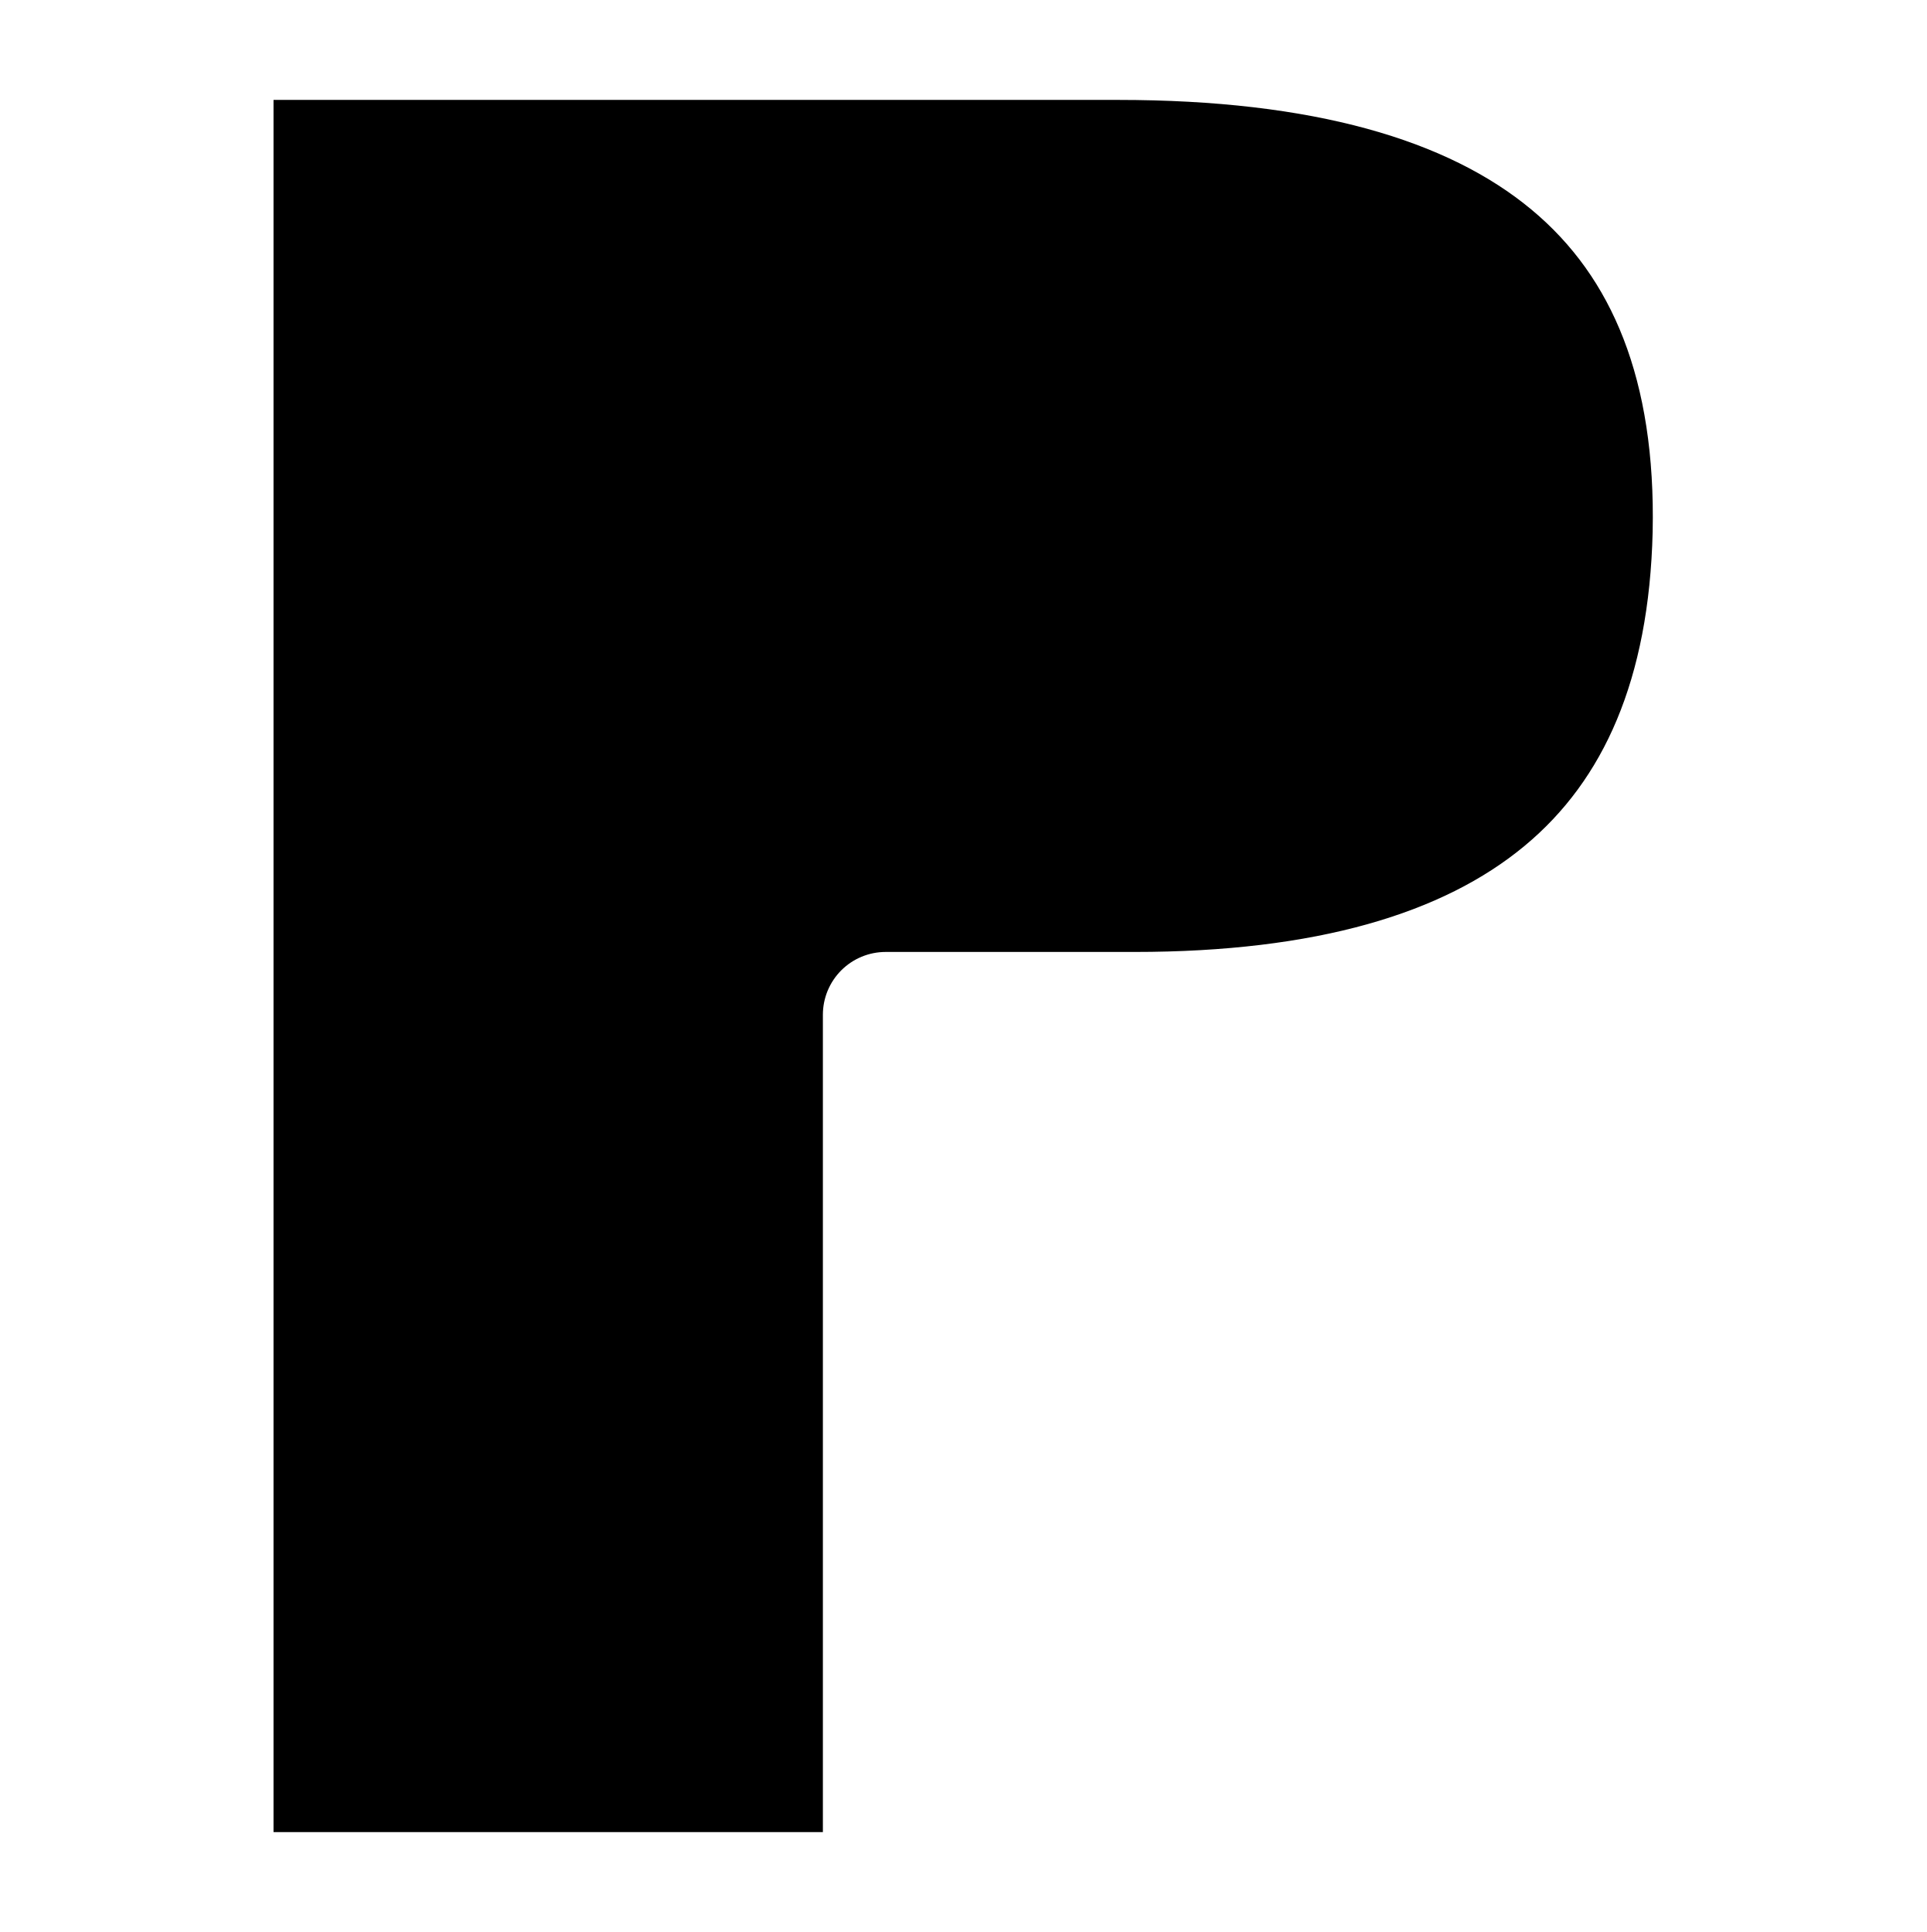
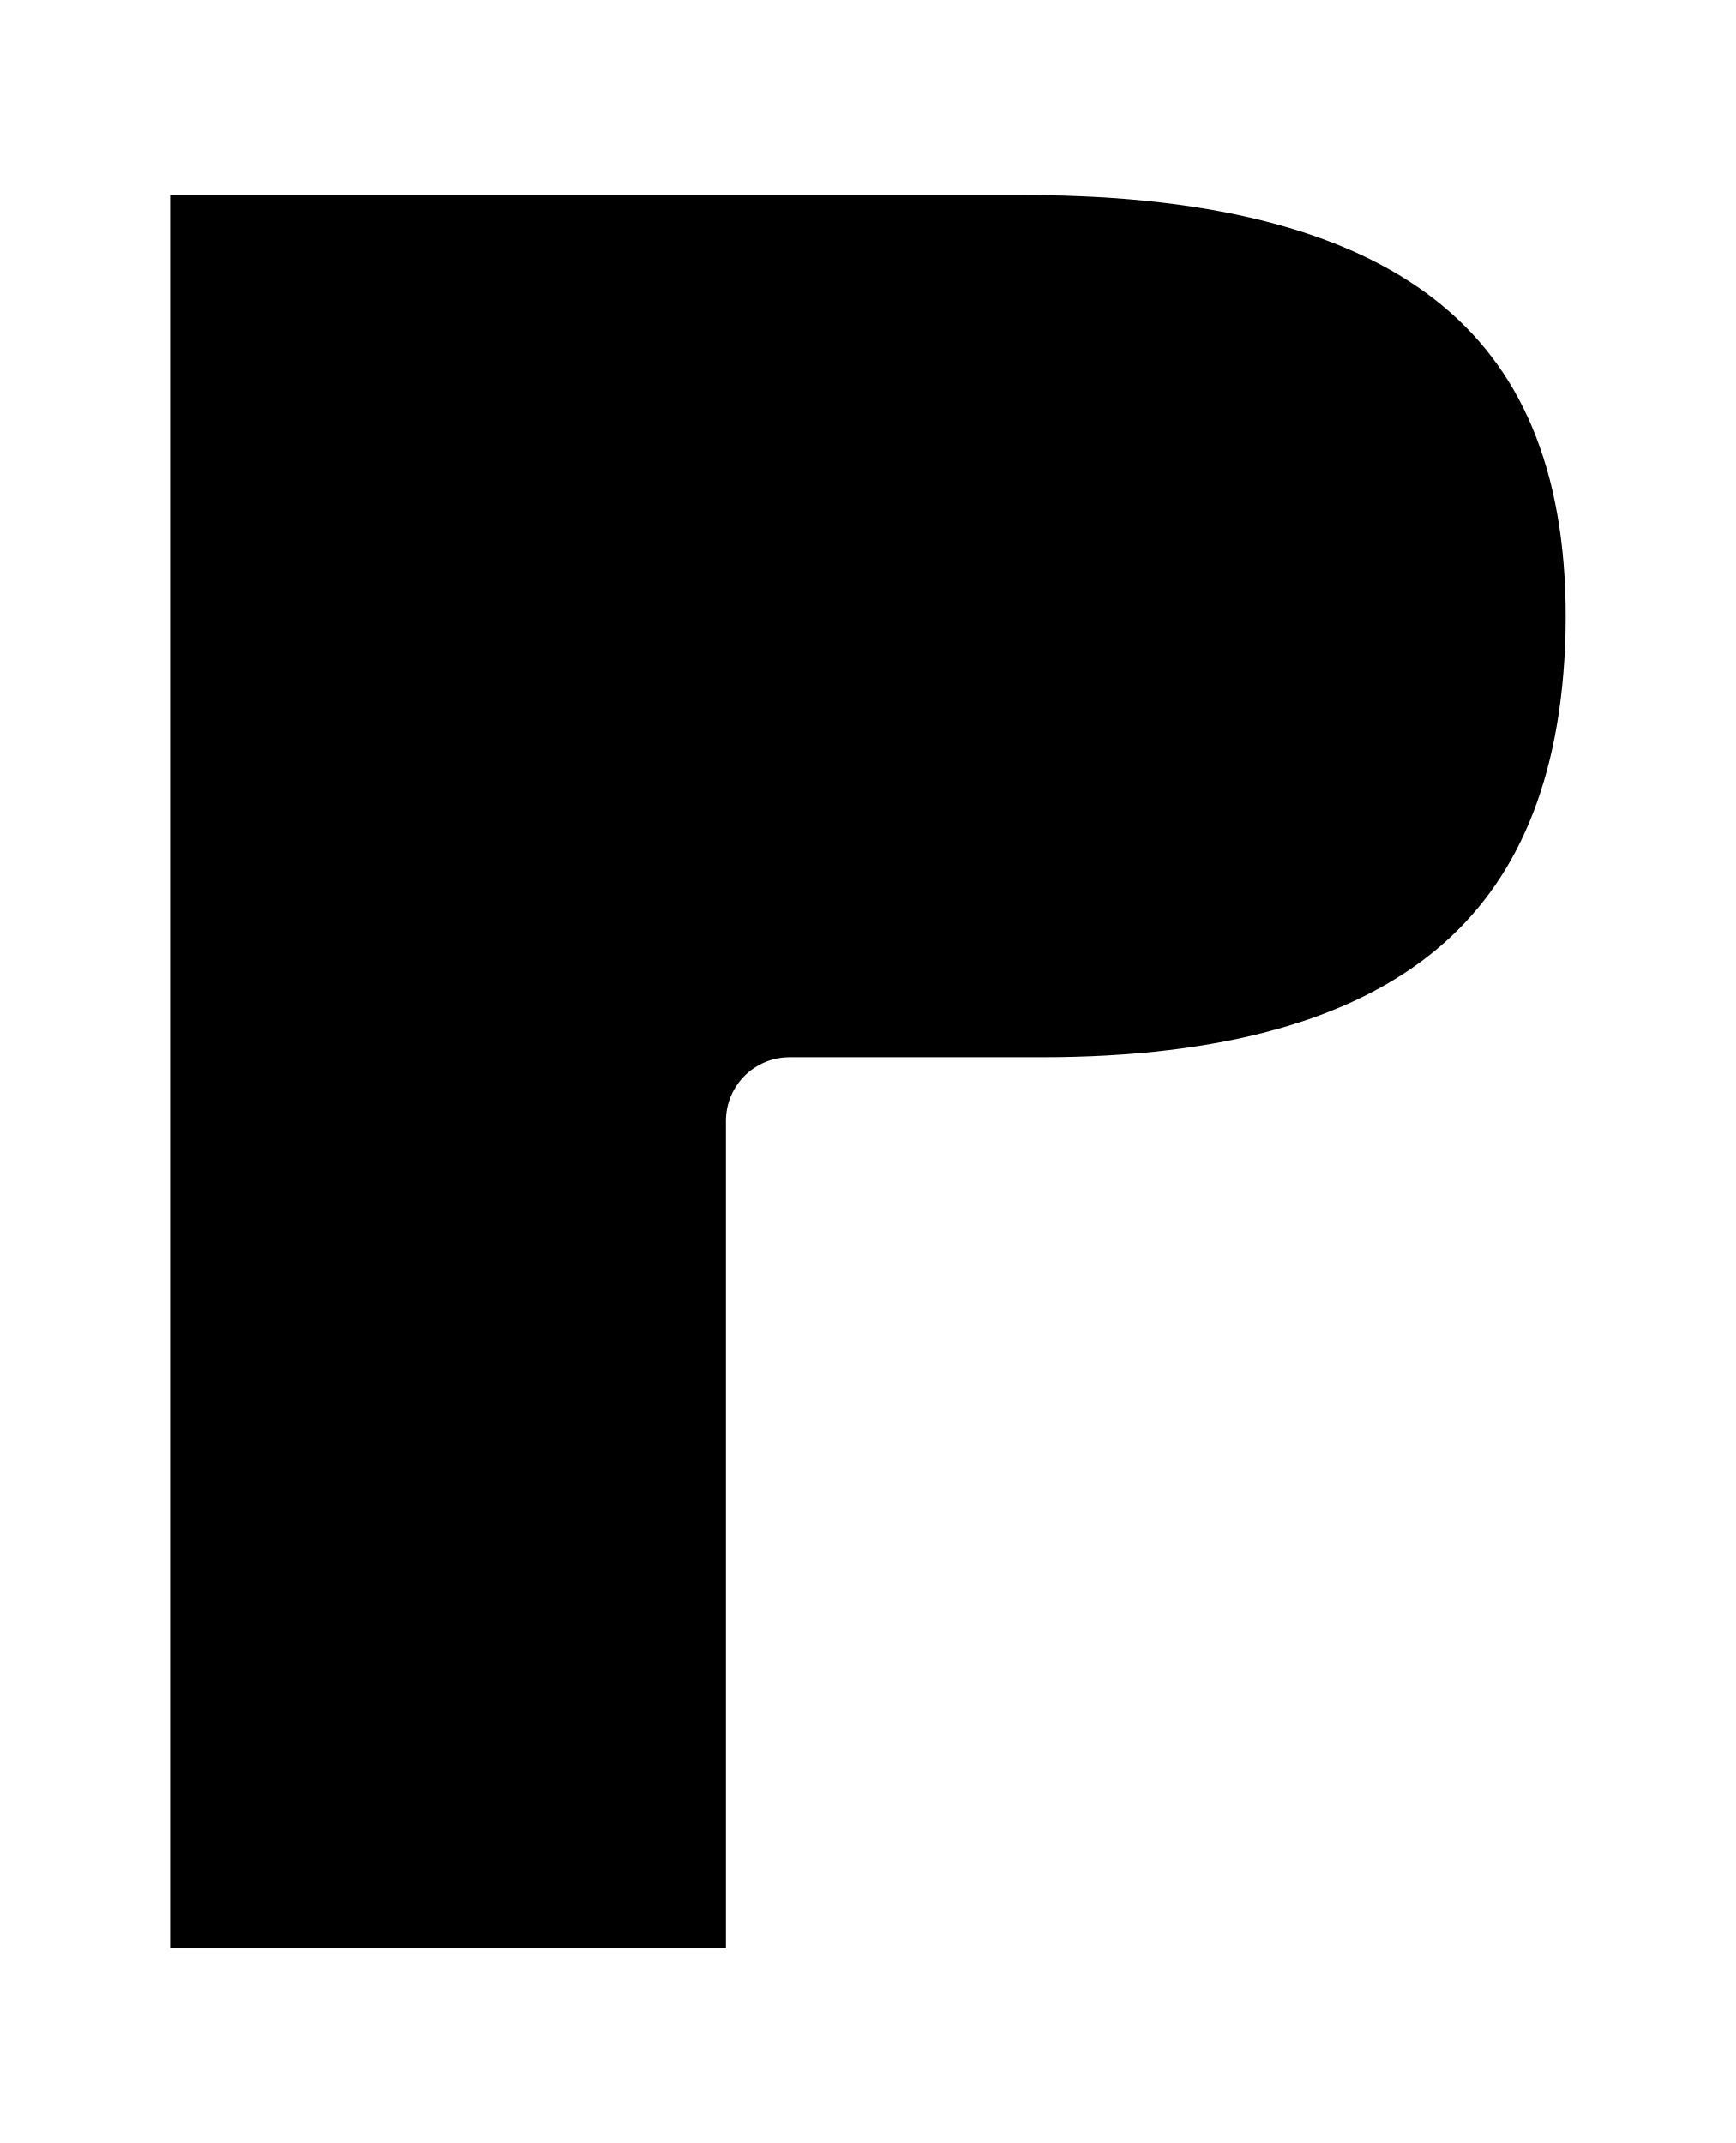
- <svg xmlns="http://www.w3.org/2000/svg" width="100%" height="100%" version="1.1" style="stroke-linecap: round; stroke-linejoin: round; stroke-miterlimit: 20; " viewBox="-11.243 20.162 153.426 153.91">
-   <path id="P-85-3fe3ea" d="M-27.363 785.438L-27.363 637.447L44.909 637.447Q93.325 637.447 92.479 676.969Q91.567 715.323 46.217 715.323L26.392 715.323L26.392 785.438L-27.363 785.438 " style="stroke: rgb(255, 255, 255); stroke-opacity: 1; stroke-width: 10; fill: rgb(0, 0, 0); fill-opacity: 1;" transform="matrix(1,0,0,1,32.9048,-614.3255)" />
-   <defs id="SvgjsDefs3014" />
+ <svg xmlns="http://www.w3.org/2000/svg" width="100%" height="100%" version="1.1" style="stroke-linecap: round; stroke-linejoin: round; stroke-miterlimit: 20; " viewBox="-16.303 -3.149 136.636 168.709">
+   <path id="P-85-3fe3ea" d="M-27.363 785.438L-27.363 637.447L44.909 637.447Q93.325 637.447 92.479 676.969Q91.567 715.323 46.217 715.323L26.392 715.323L26.392 785.438L-27.363 785.438 " style="stroke: rgb(255, 255, 255); stroke-opacity: 1; stroke-width: 10; fill: rgb(0, 0, 0); fill-opacity: 1;" transform="matrix(1,0,0,1,19.45019,-630.2362)" />
+   <defs id="SvgjsDefs1192" />
</svg>
